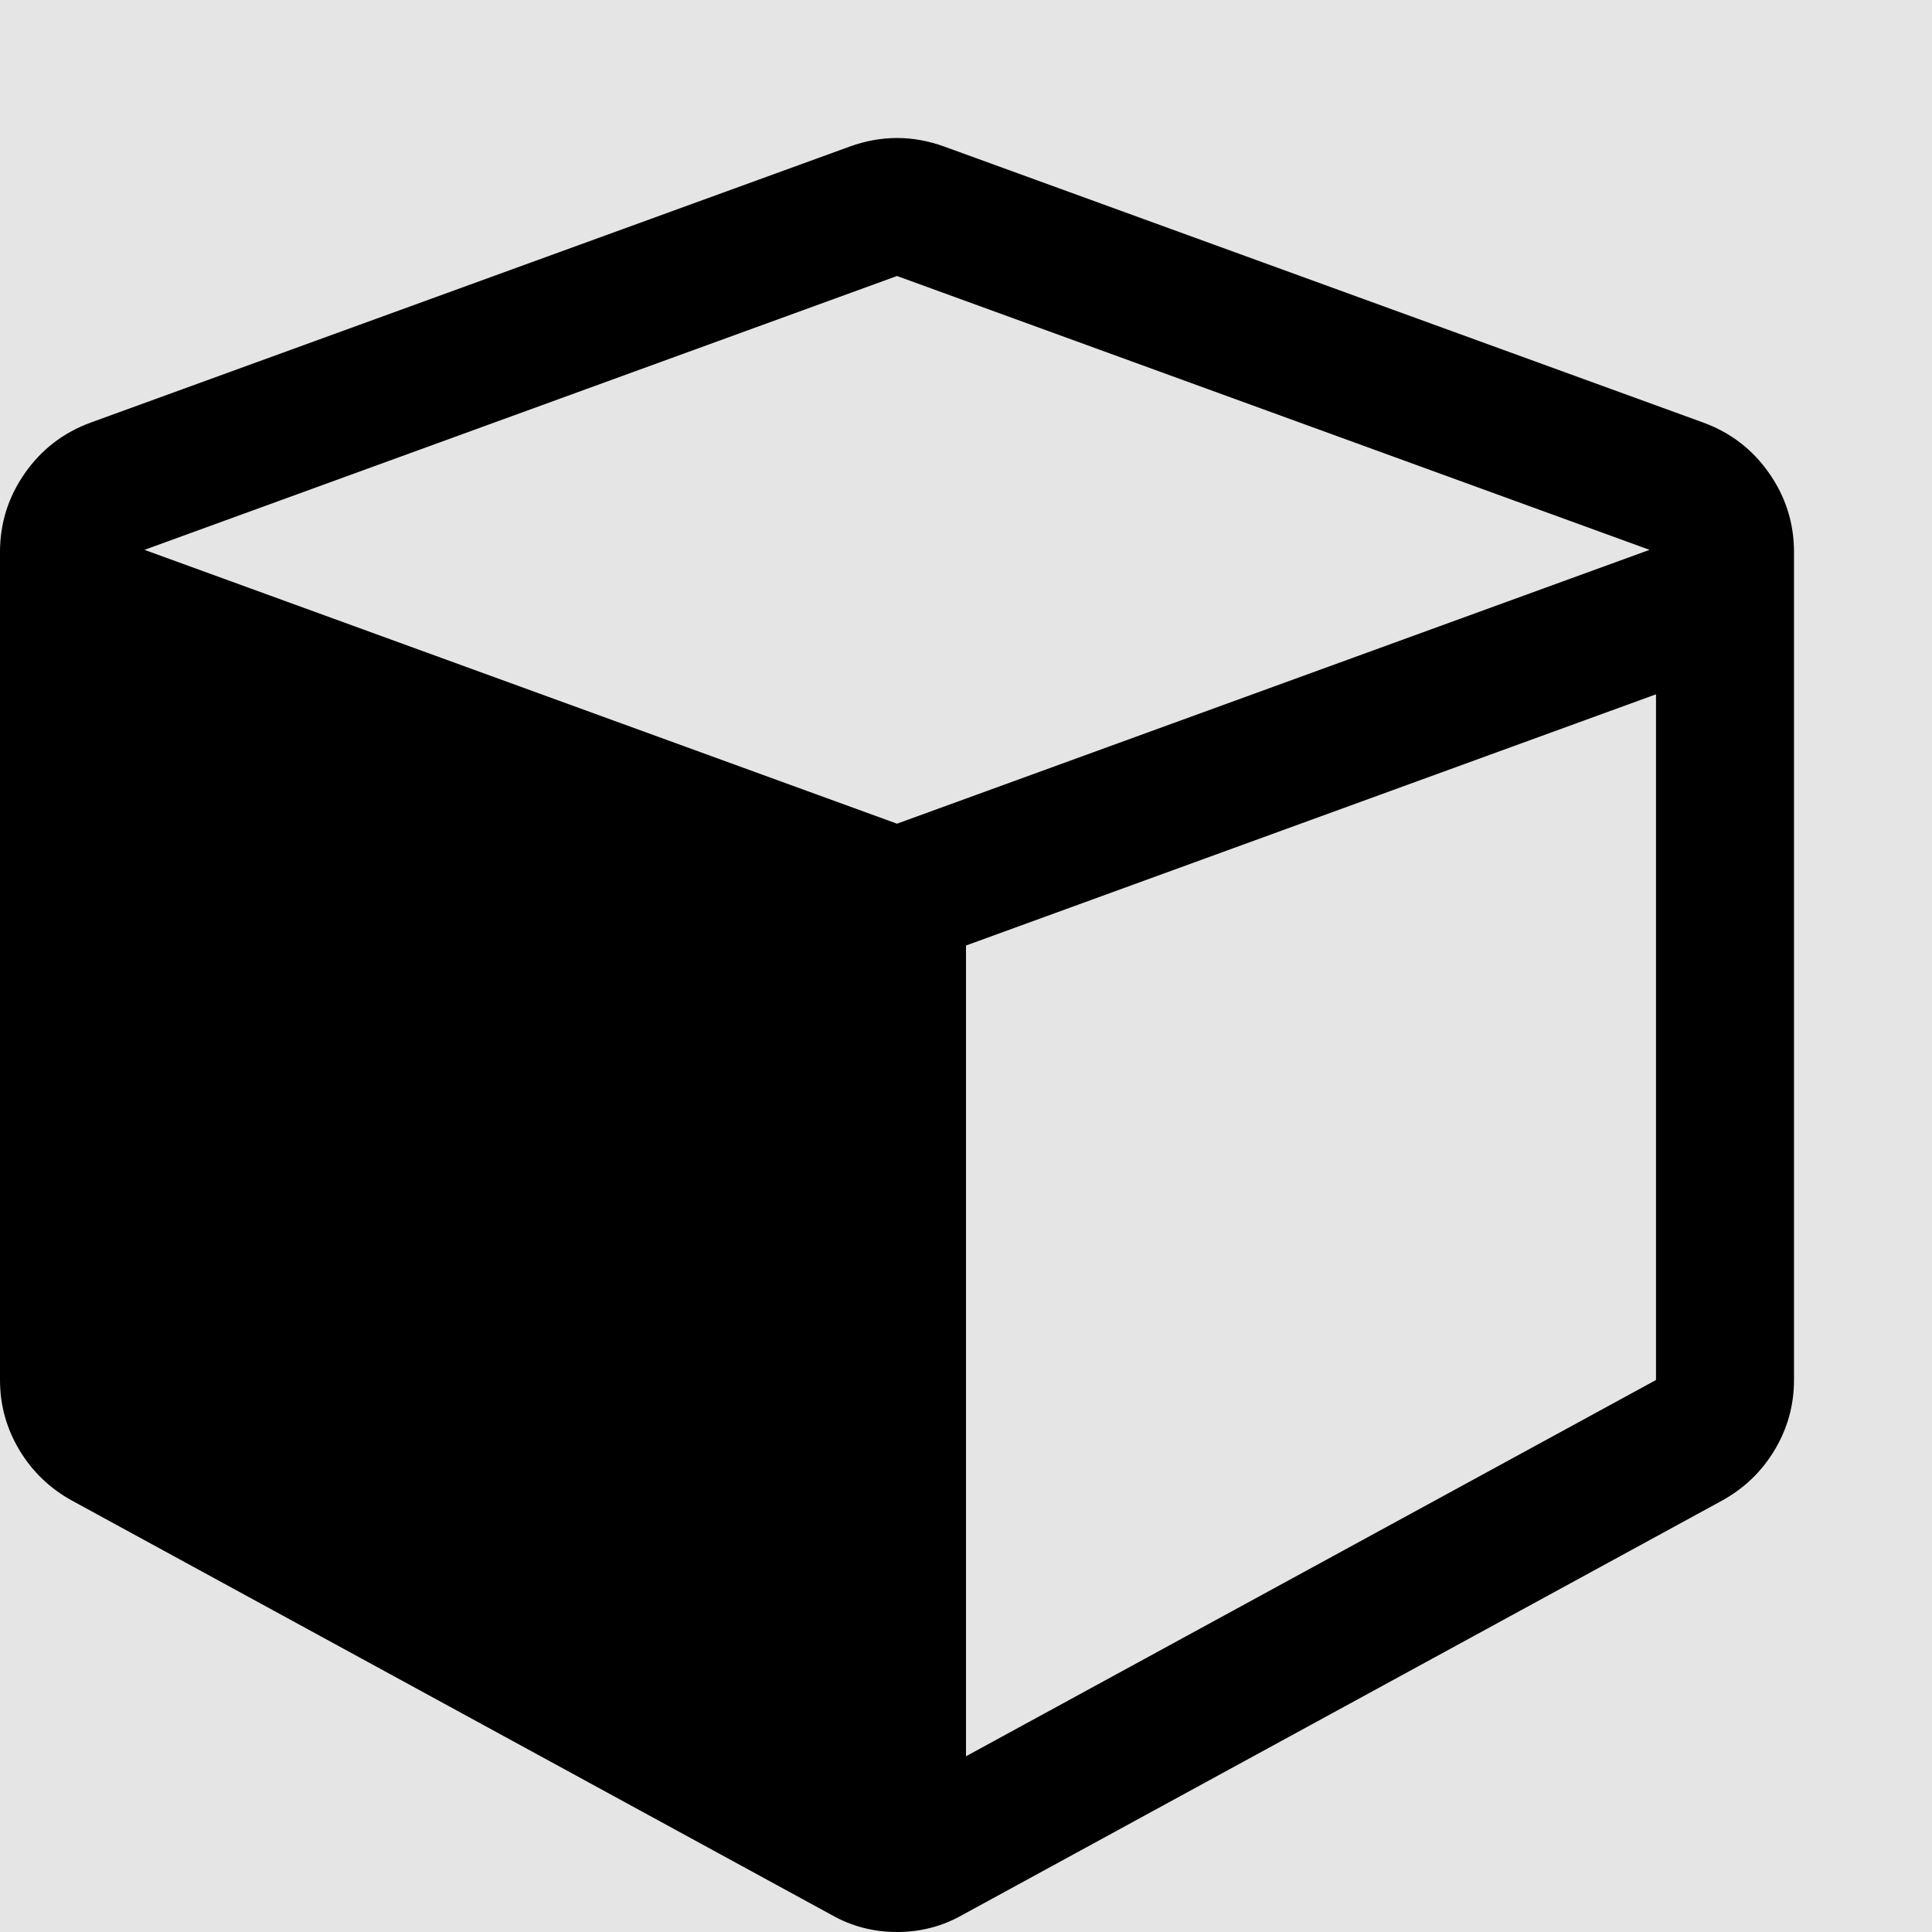
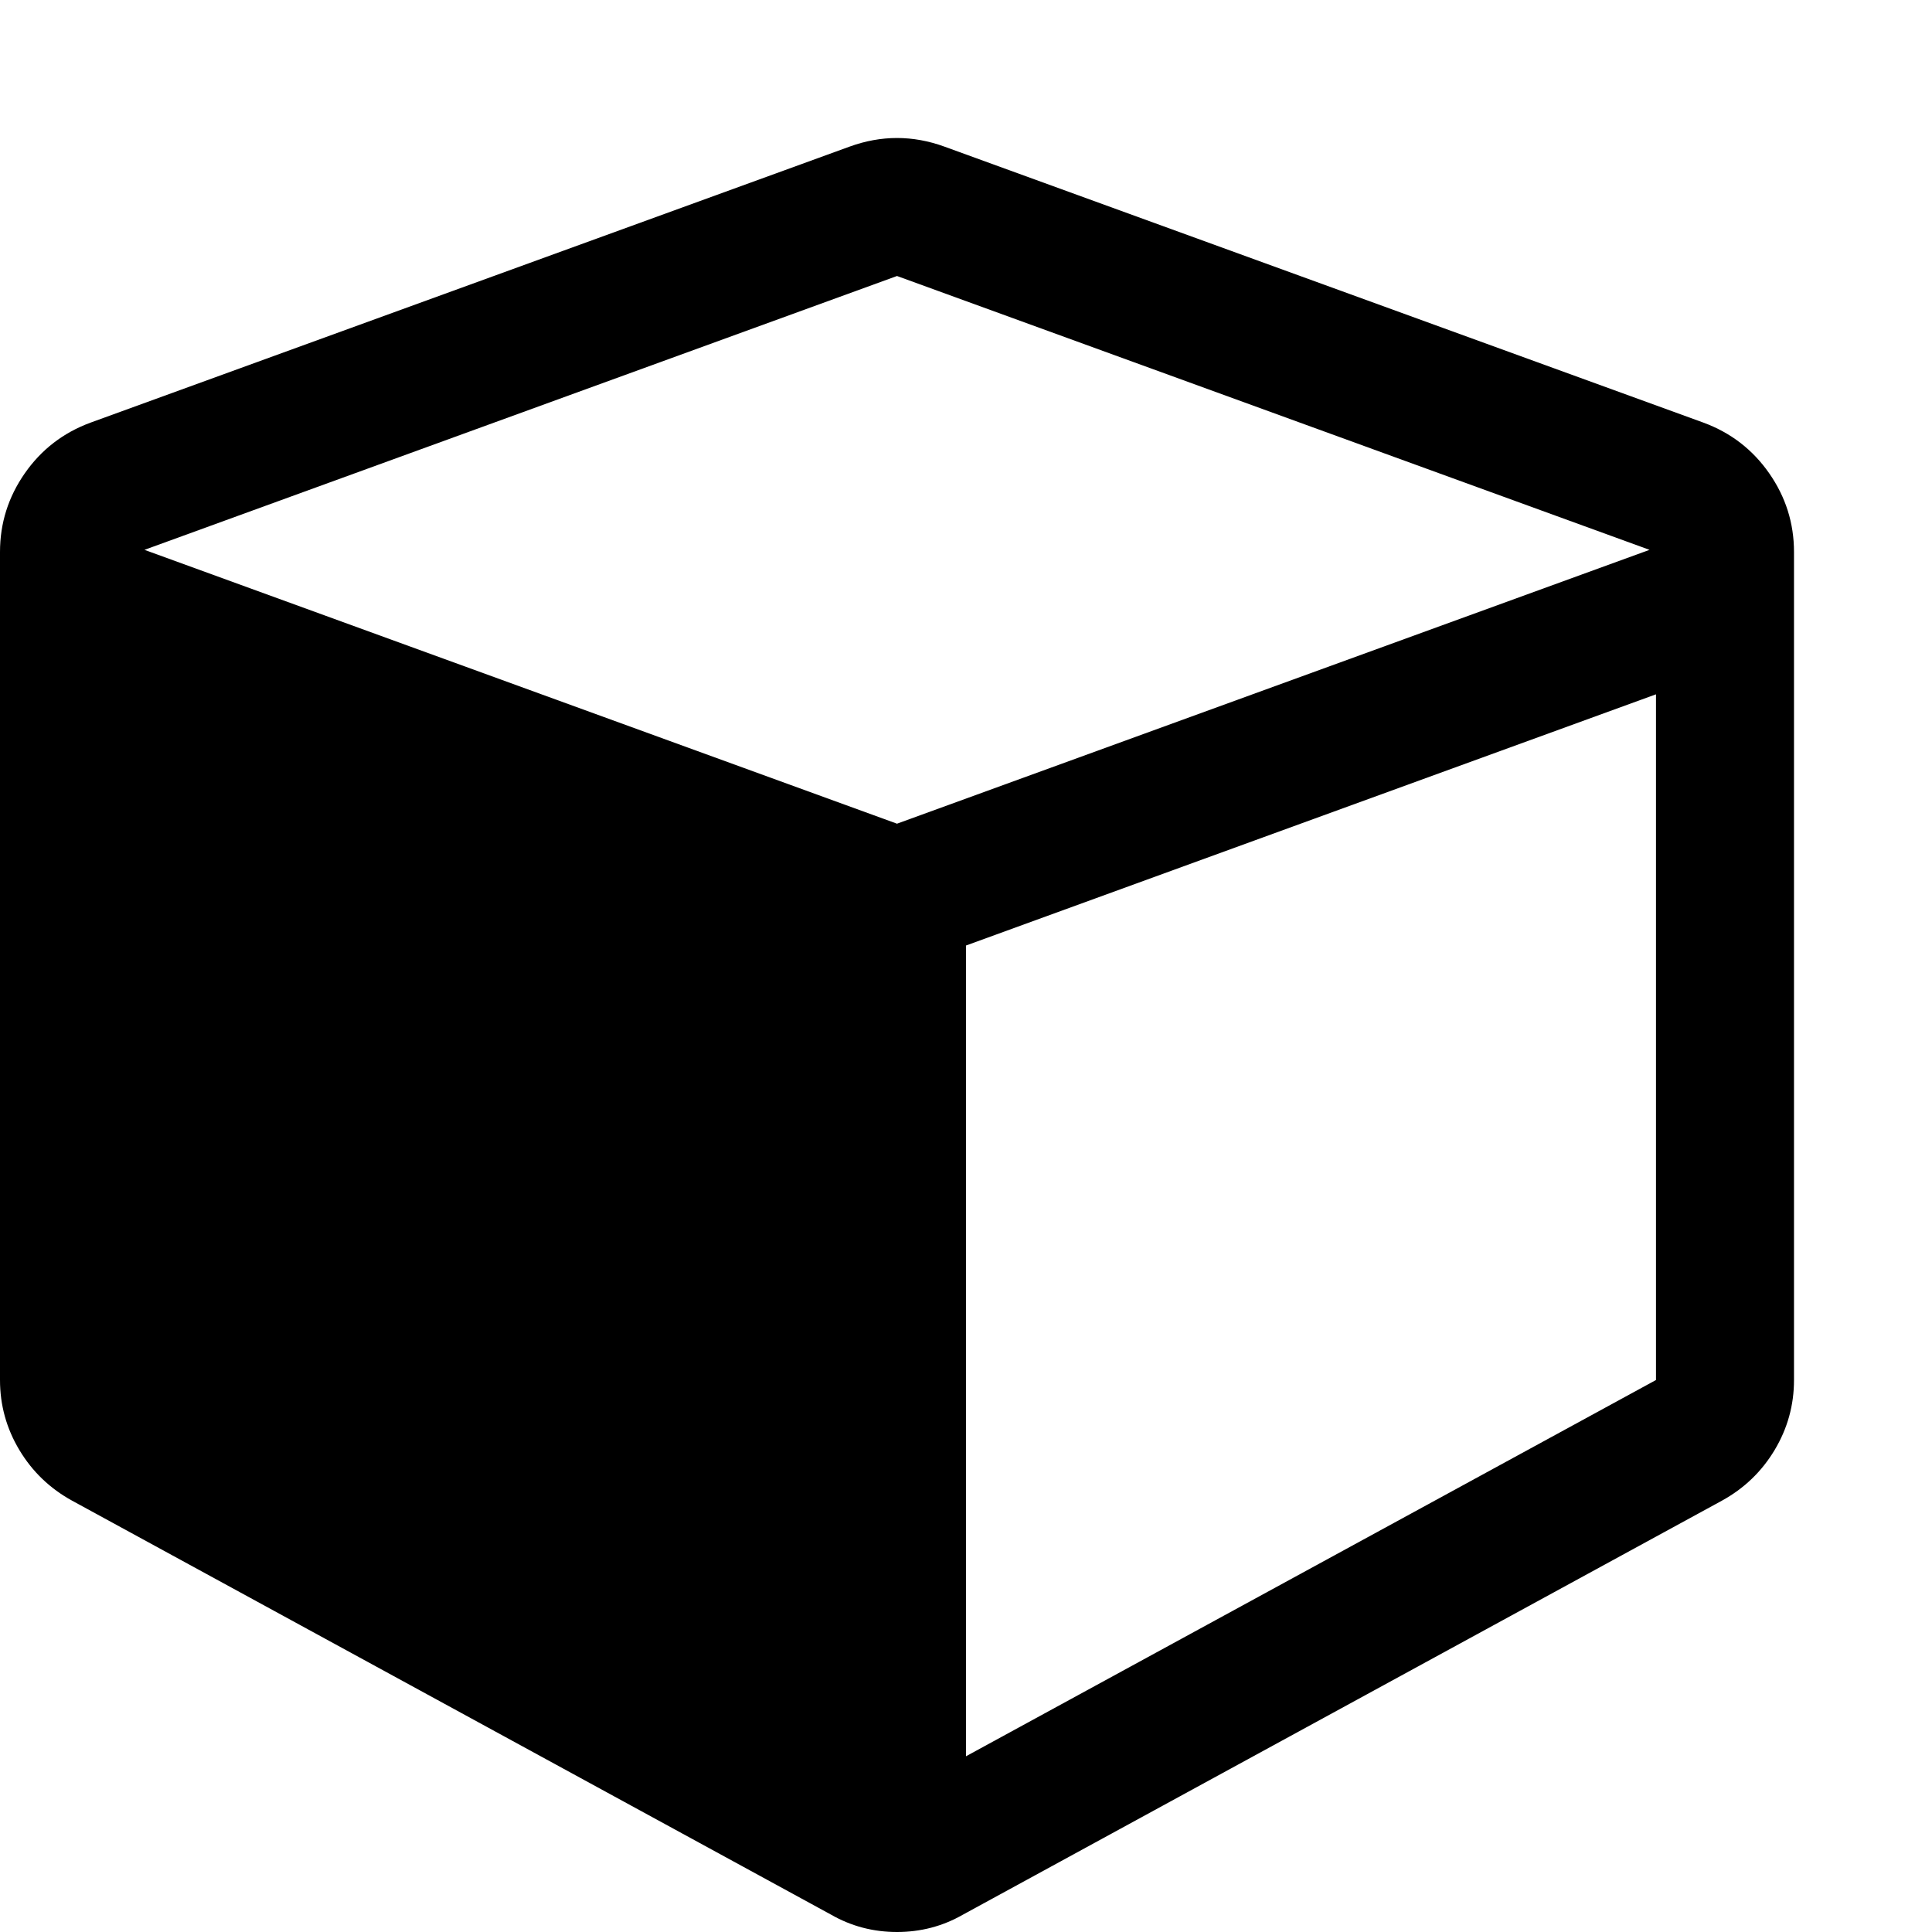
<svg xmlns="http://www.w3.org/2000/svg" width="1792" height="1792" viewBox="0 0 1792 1792">
-   <rect width="1792" height="1792" style="fill:#e5e5e5" />
  <path d="M896 1629l640-349v-636l-640 233v752zm-64-865l698-254-698-254-698 254zm832-252v768q0 35-18 65t-49 47l-704 384q-28 16-61 16t-61-16l-704-384q-31-17-49-47t-18-65v-768q0-40 23-73t61-47l704-256q22-8 44-8t44 8l704 256q38 14 61 47t23 73z" />
</svg>
